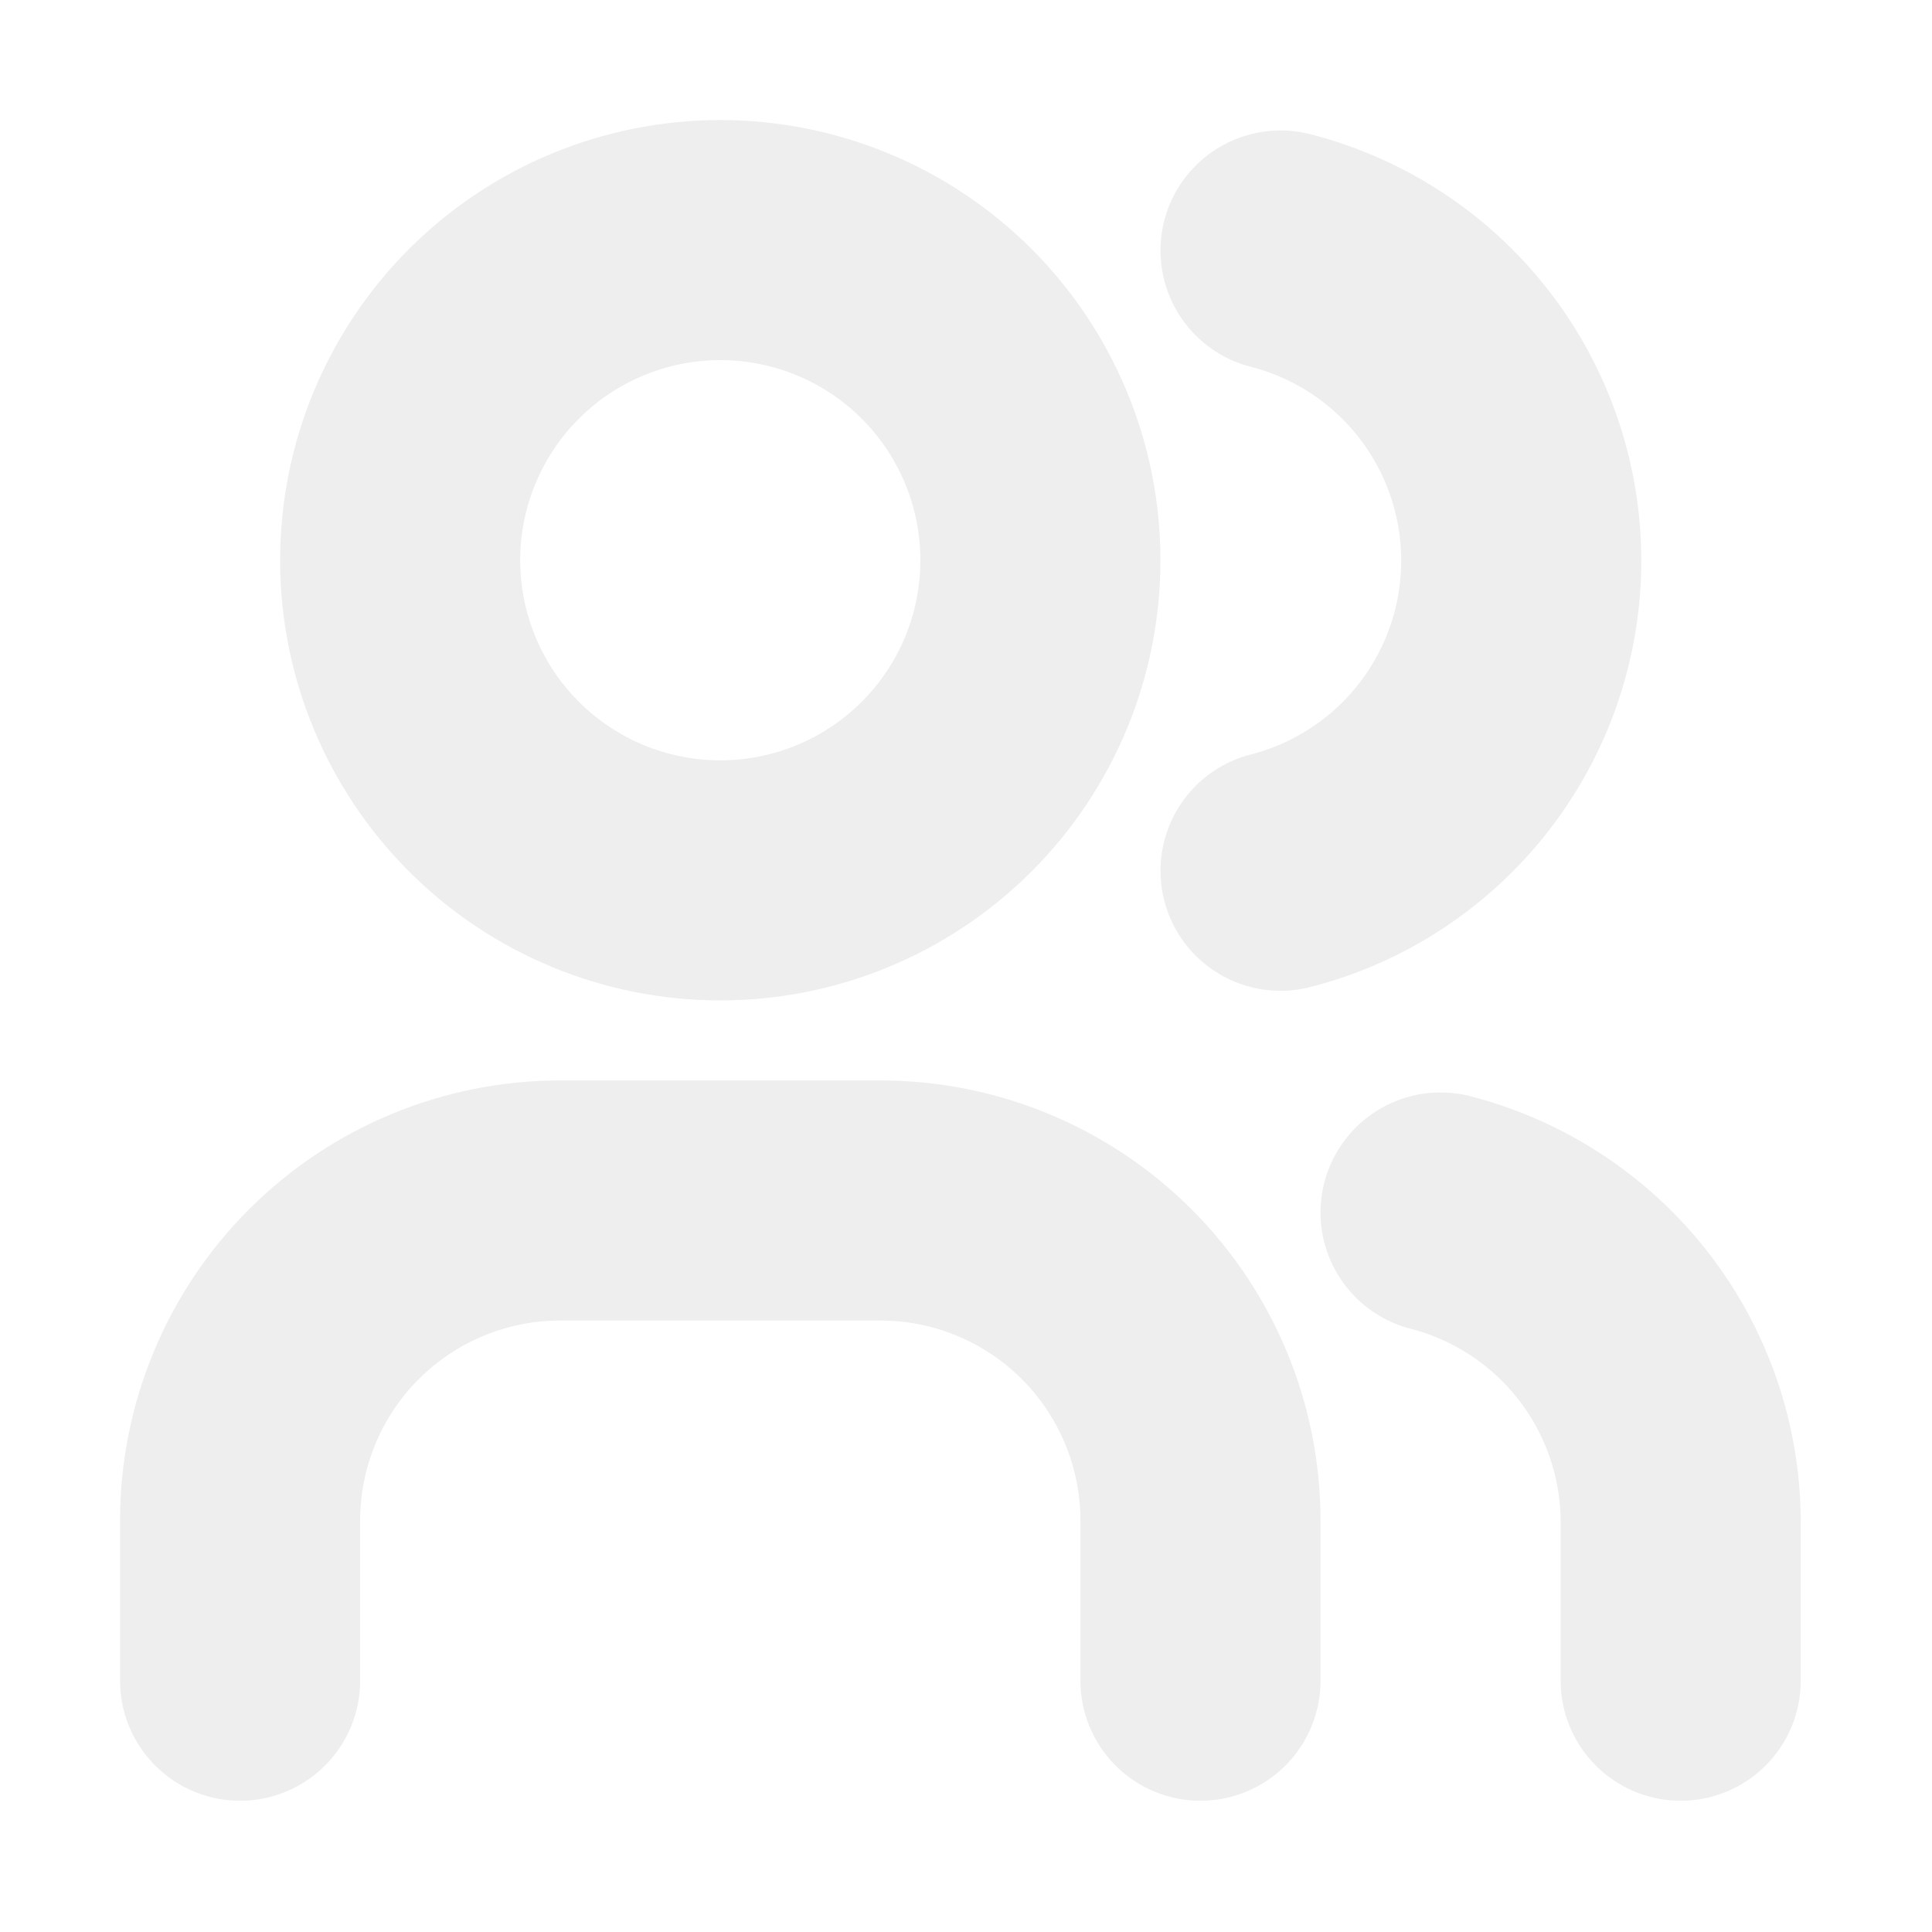
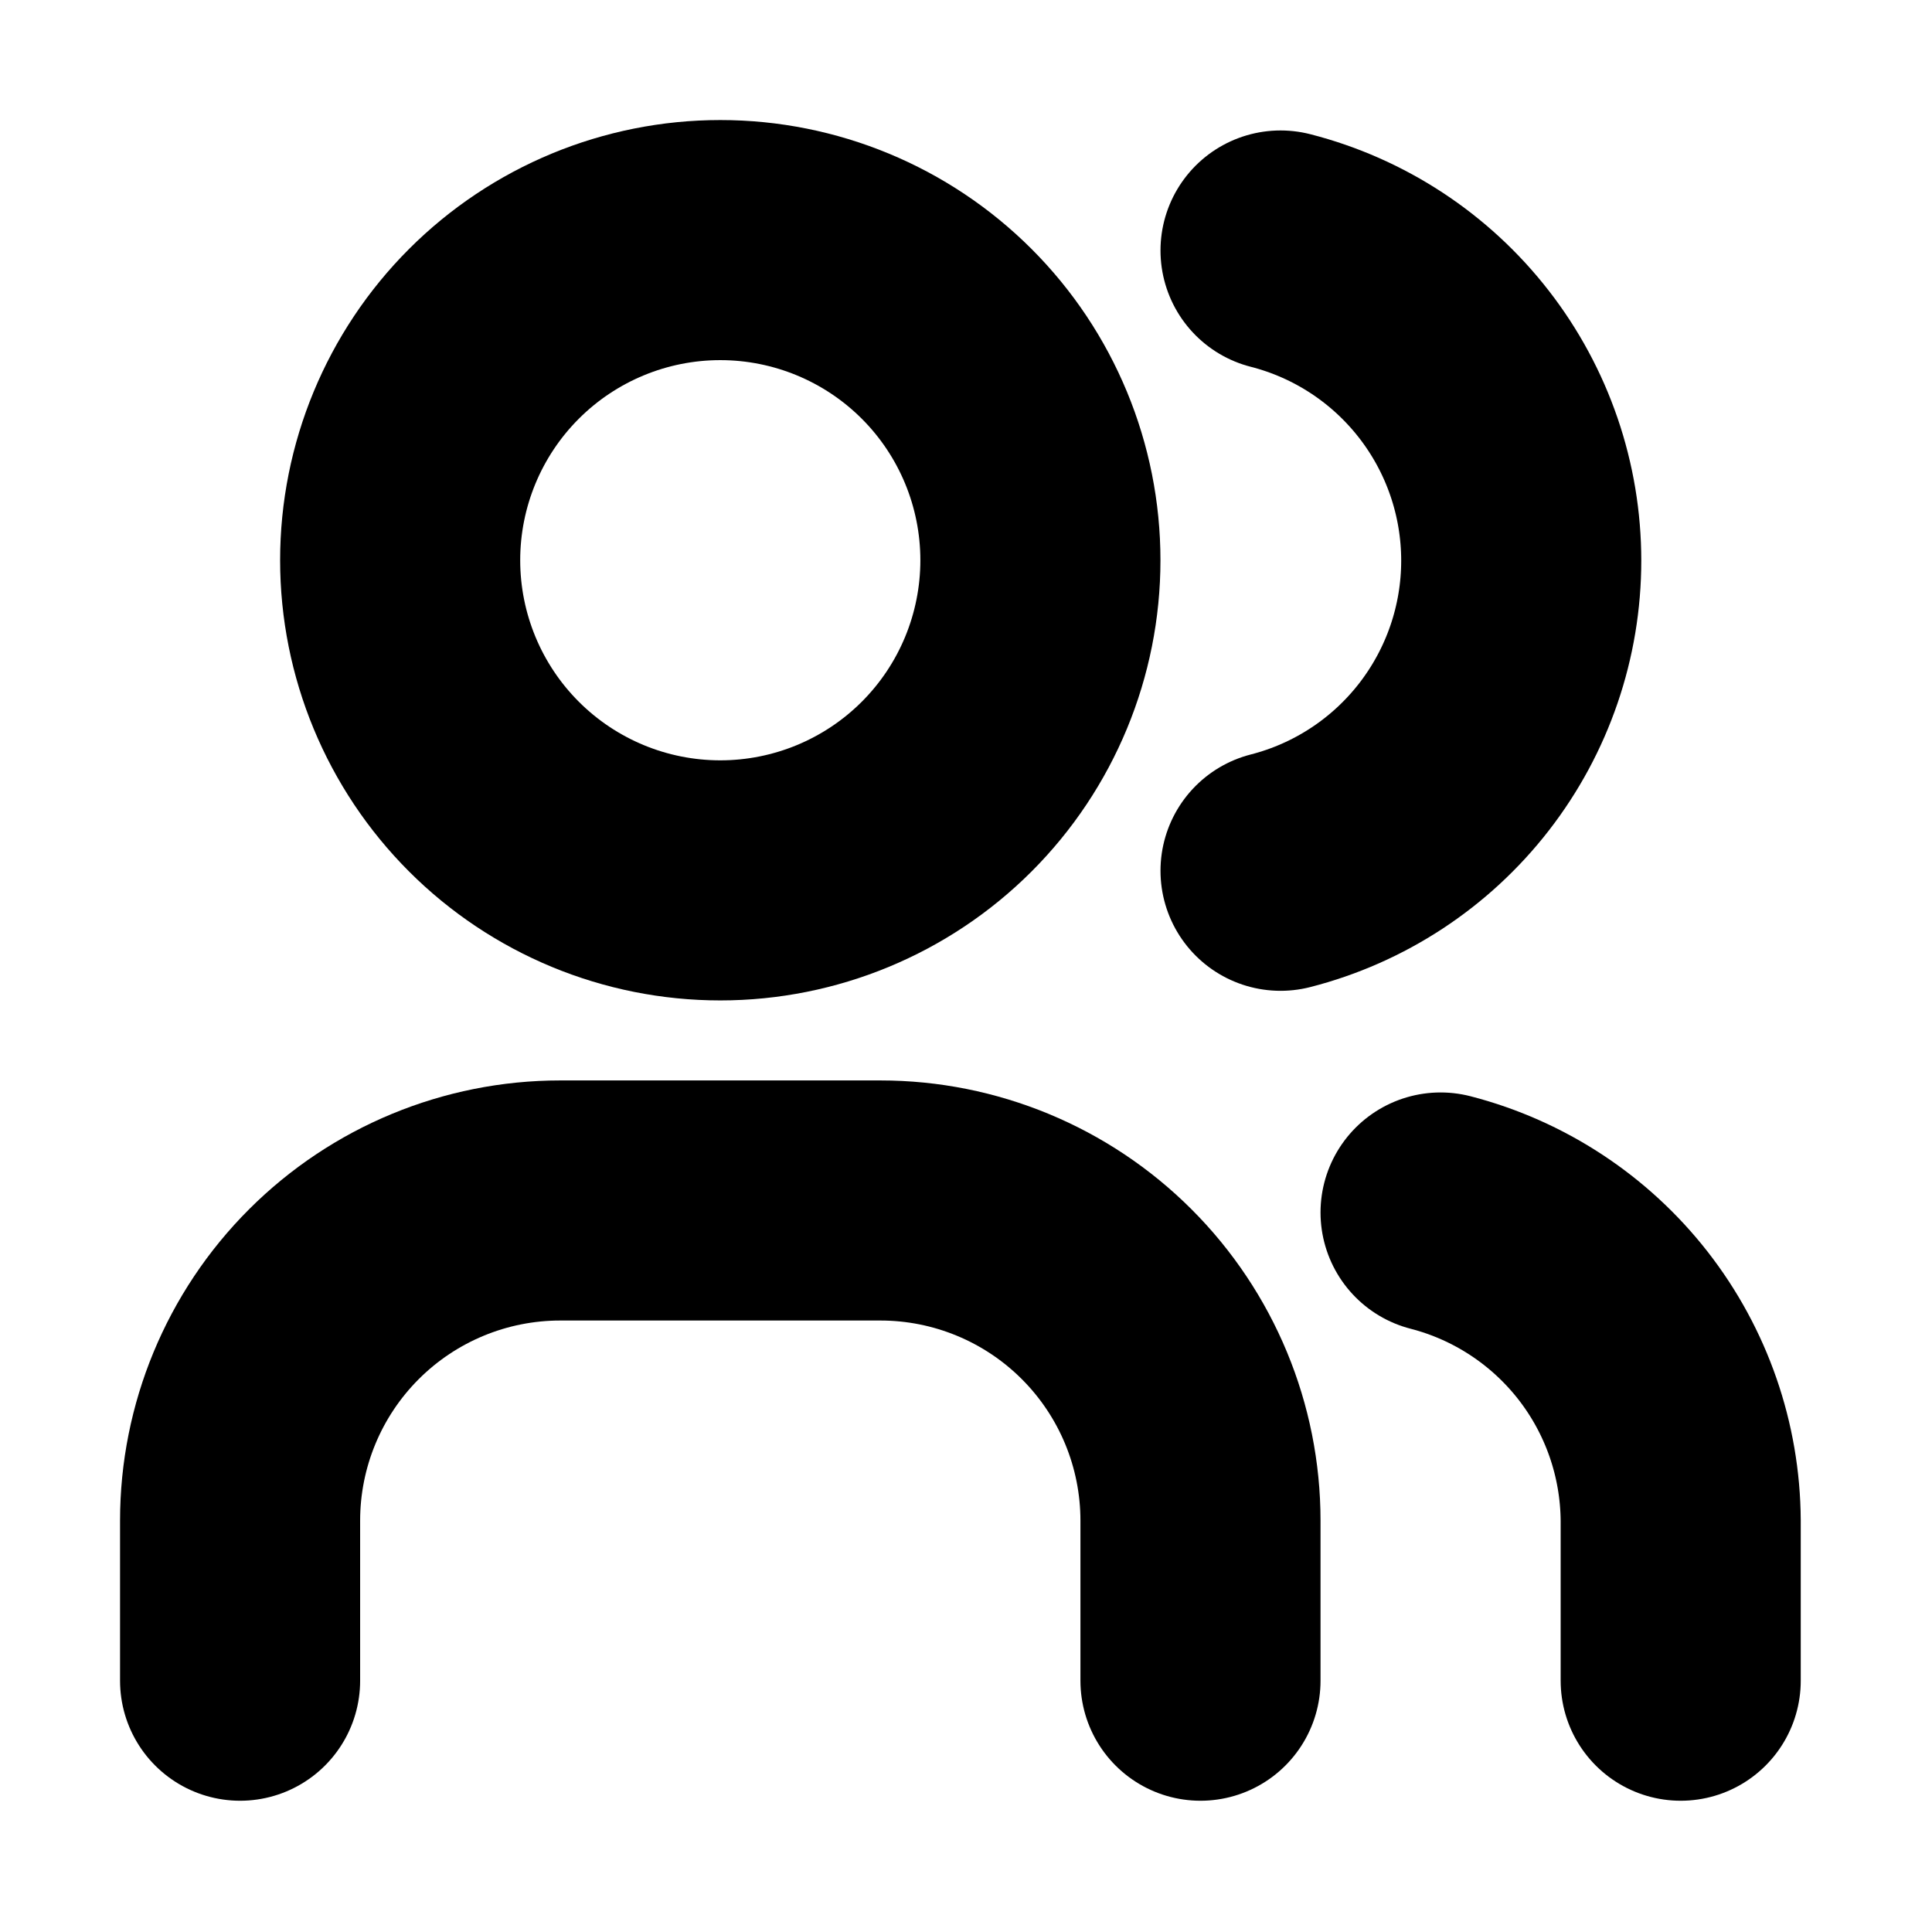
- <svg xmlns="http://www.w3.org/2000/svg" width="41" height="41" viewBox="0 0 41 41" fill="none">
-   <path d="M8.492 11.889C8.492 13.691 9.208 15.419 10.482 16.693C11.756 17.967 13.484 18.683 15.286 18.683C17.087 18.683 18.816 17.967 20.09 16.693C21.364 15.419 22.079 13.691 22.079 11.889C22.079 10.087 21.364 8.359 20.09 7.085C18.816 5.811 17.087 5.095 15.286 5.095C13.484 5.095 11.756 5.811 10.482 7.085C9.208 8.359 8.492 10.087 8.492 11.889Z" stroke="#EEEEEE" stroke-width="5.095" stroke-linecap="round" stroke-linejoin="round" />
-   <path d="M5.095 35.667V32.27C5.095 30.468 5.811 28.74 7.085 27.466C8.359 26.192 10.087 25.476 11.889 25.476H18.683C20.484 25.476 22.212 26.192 23.486 27.466C24.76 28.74 25.476 30.468 25.476 32.27V35.667" stroke="#EEEEEE" stroke-width="5.095" stroke-linecap="round" stroke-linejoin="round" />
-   <path d="M27.175 5.316C28.636 5.69 29.931 6.54 30.856 7.732C31.781 8.923 32.283 10.389 32.283 11.897C32.283 13.406 31.781 14.871 30.856 16.063C29.931 17.255 28.636 18.105 27.175 18.479" stroke="#EEEEEE" stroke-width="5.095" stroke-linecap="round" stroke-linejoin="round" />
-   <path d="M35.667 35.667V32.27C35.658 30.77 35.154 29.316 34.232 28.133C33.31 26.951 32.023 26.106 30.571 25.731" stroke="#EEEEEE" stroke-width="5.095" stroke-linecap="round" stroke-linejoin="round" />
+ <svg xmlns="http://www.w3.org/2000/svg" viewBox="0 0 41 41" fill="none">
+   <path d="M8.492 11.889C8.492 13.691 9.208 15.419 10.482 16.693C11.756 17.967 13.484 18.683 15.286 18.683C17.087 18.683 18.816 17.967 20.09 16.693C21.364 15.419 22.079 13.691 22.079 11.889C22.079 10.087 21.364 8.359 20.09 7.085C18.816 5.811 17.087 5.095 15.286 5.095C13.484 5.095 11.756 5.811 10.482 7.085C9.208 8.359 8.492 10.087 8.492 11.889Z" stroke="currentColor" stroke-width="5.095" stroke-linecap="round" stroke-linejoin="round" />
+   <path d="M5.095 35.667V32.27C5.095 30.468 5.811 28.74 7.085 27.466C8.359 26.192 10.087 25.476 11.889 25.476H18.683C20.484 25.476 22.212 26.192 23.486 27.466C24.76 28.74 25.476 30.468 25.476 32.27V35.667" stroke="currentColor" stroke-width="5.095" stroke-linecap="round" stroke-linejoin="round" />
+   <path d="M27.175 5.316C28.636 5.69 29.931 6.54 30.856 7.732C31.781 8.923 32.283 10.389 32.283 11.897C32.283 13.406 31.781 14.871 30.856 16.063C29.931 17.255 28.636 18.105 27.175 18.479" stroke="currentColor" stroke-width="5.095" stroke-linecap="round" stroke-linejoin="round" />
+   <path d="M35.667 35.667V32.27C35.658 30.77 35.154 29.316 34.232 28.133C33.31 26.951 32.023 26.106 30.571 25.731" stroke="currentColor" stroke-width="5.095" stroke-linecap="round" stroke-linejoin="round" />
</svg>
